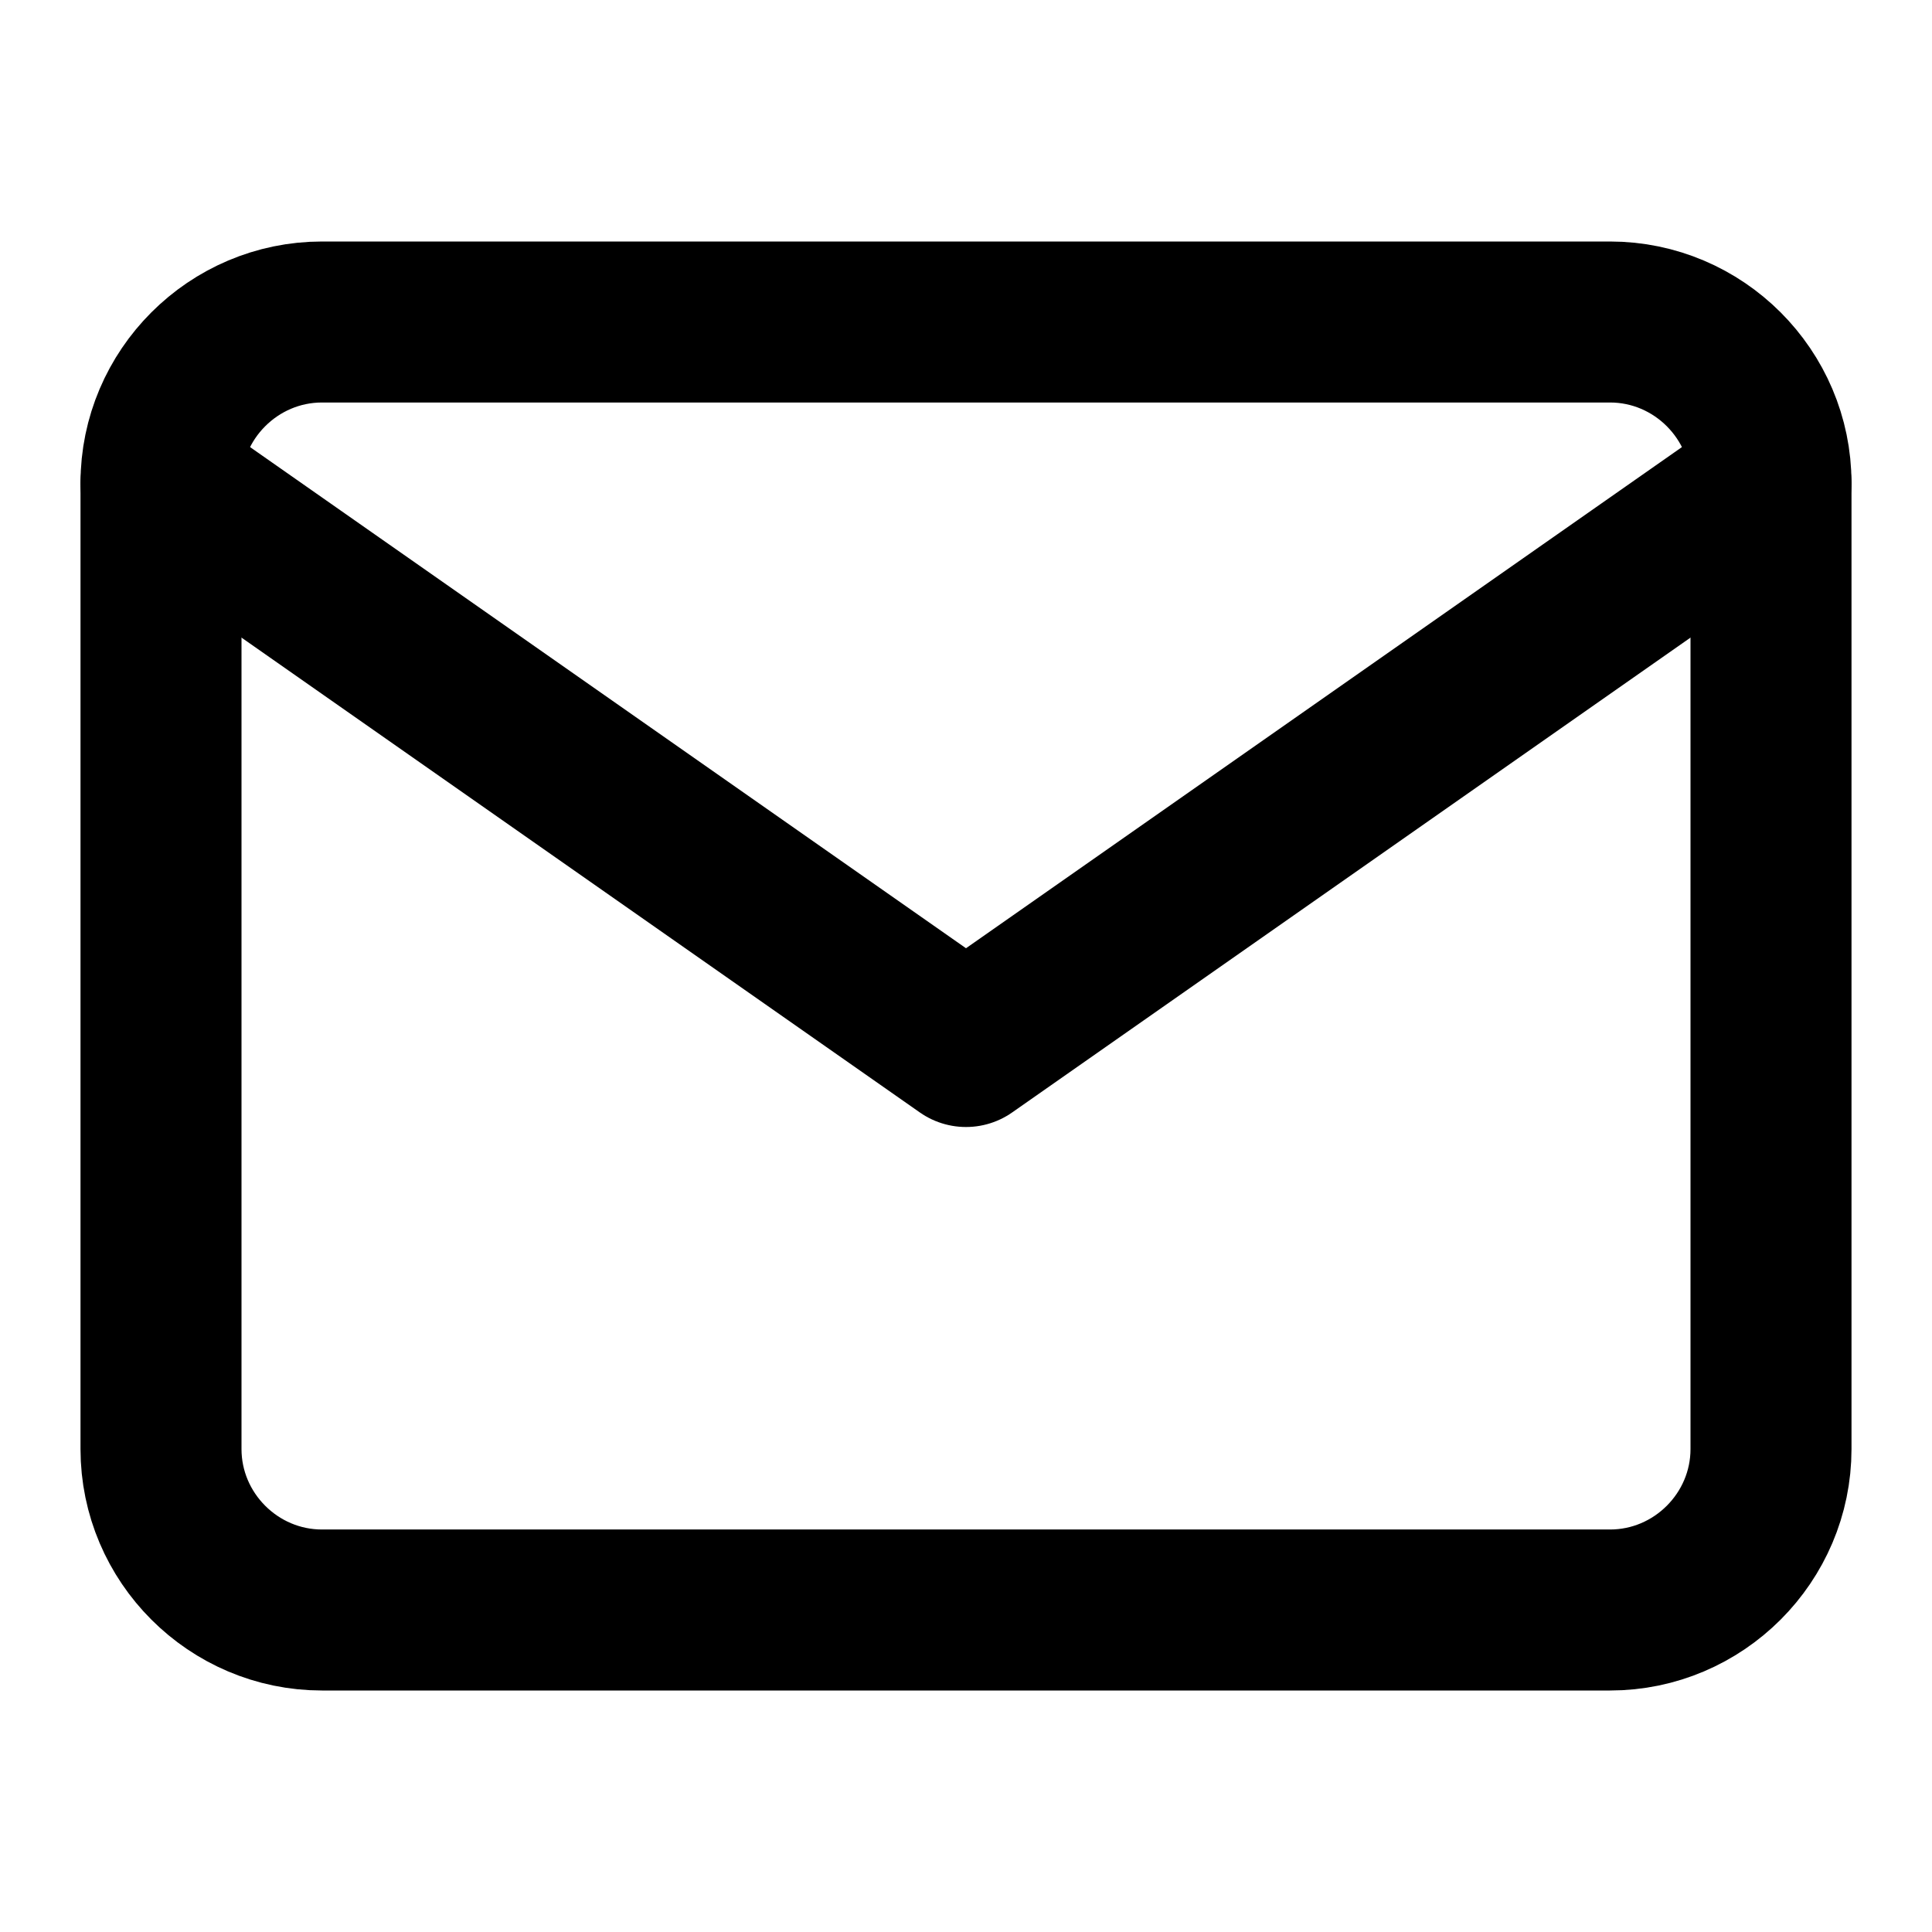
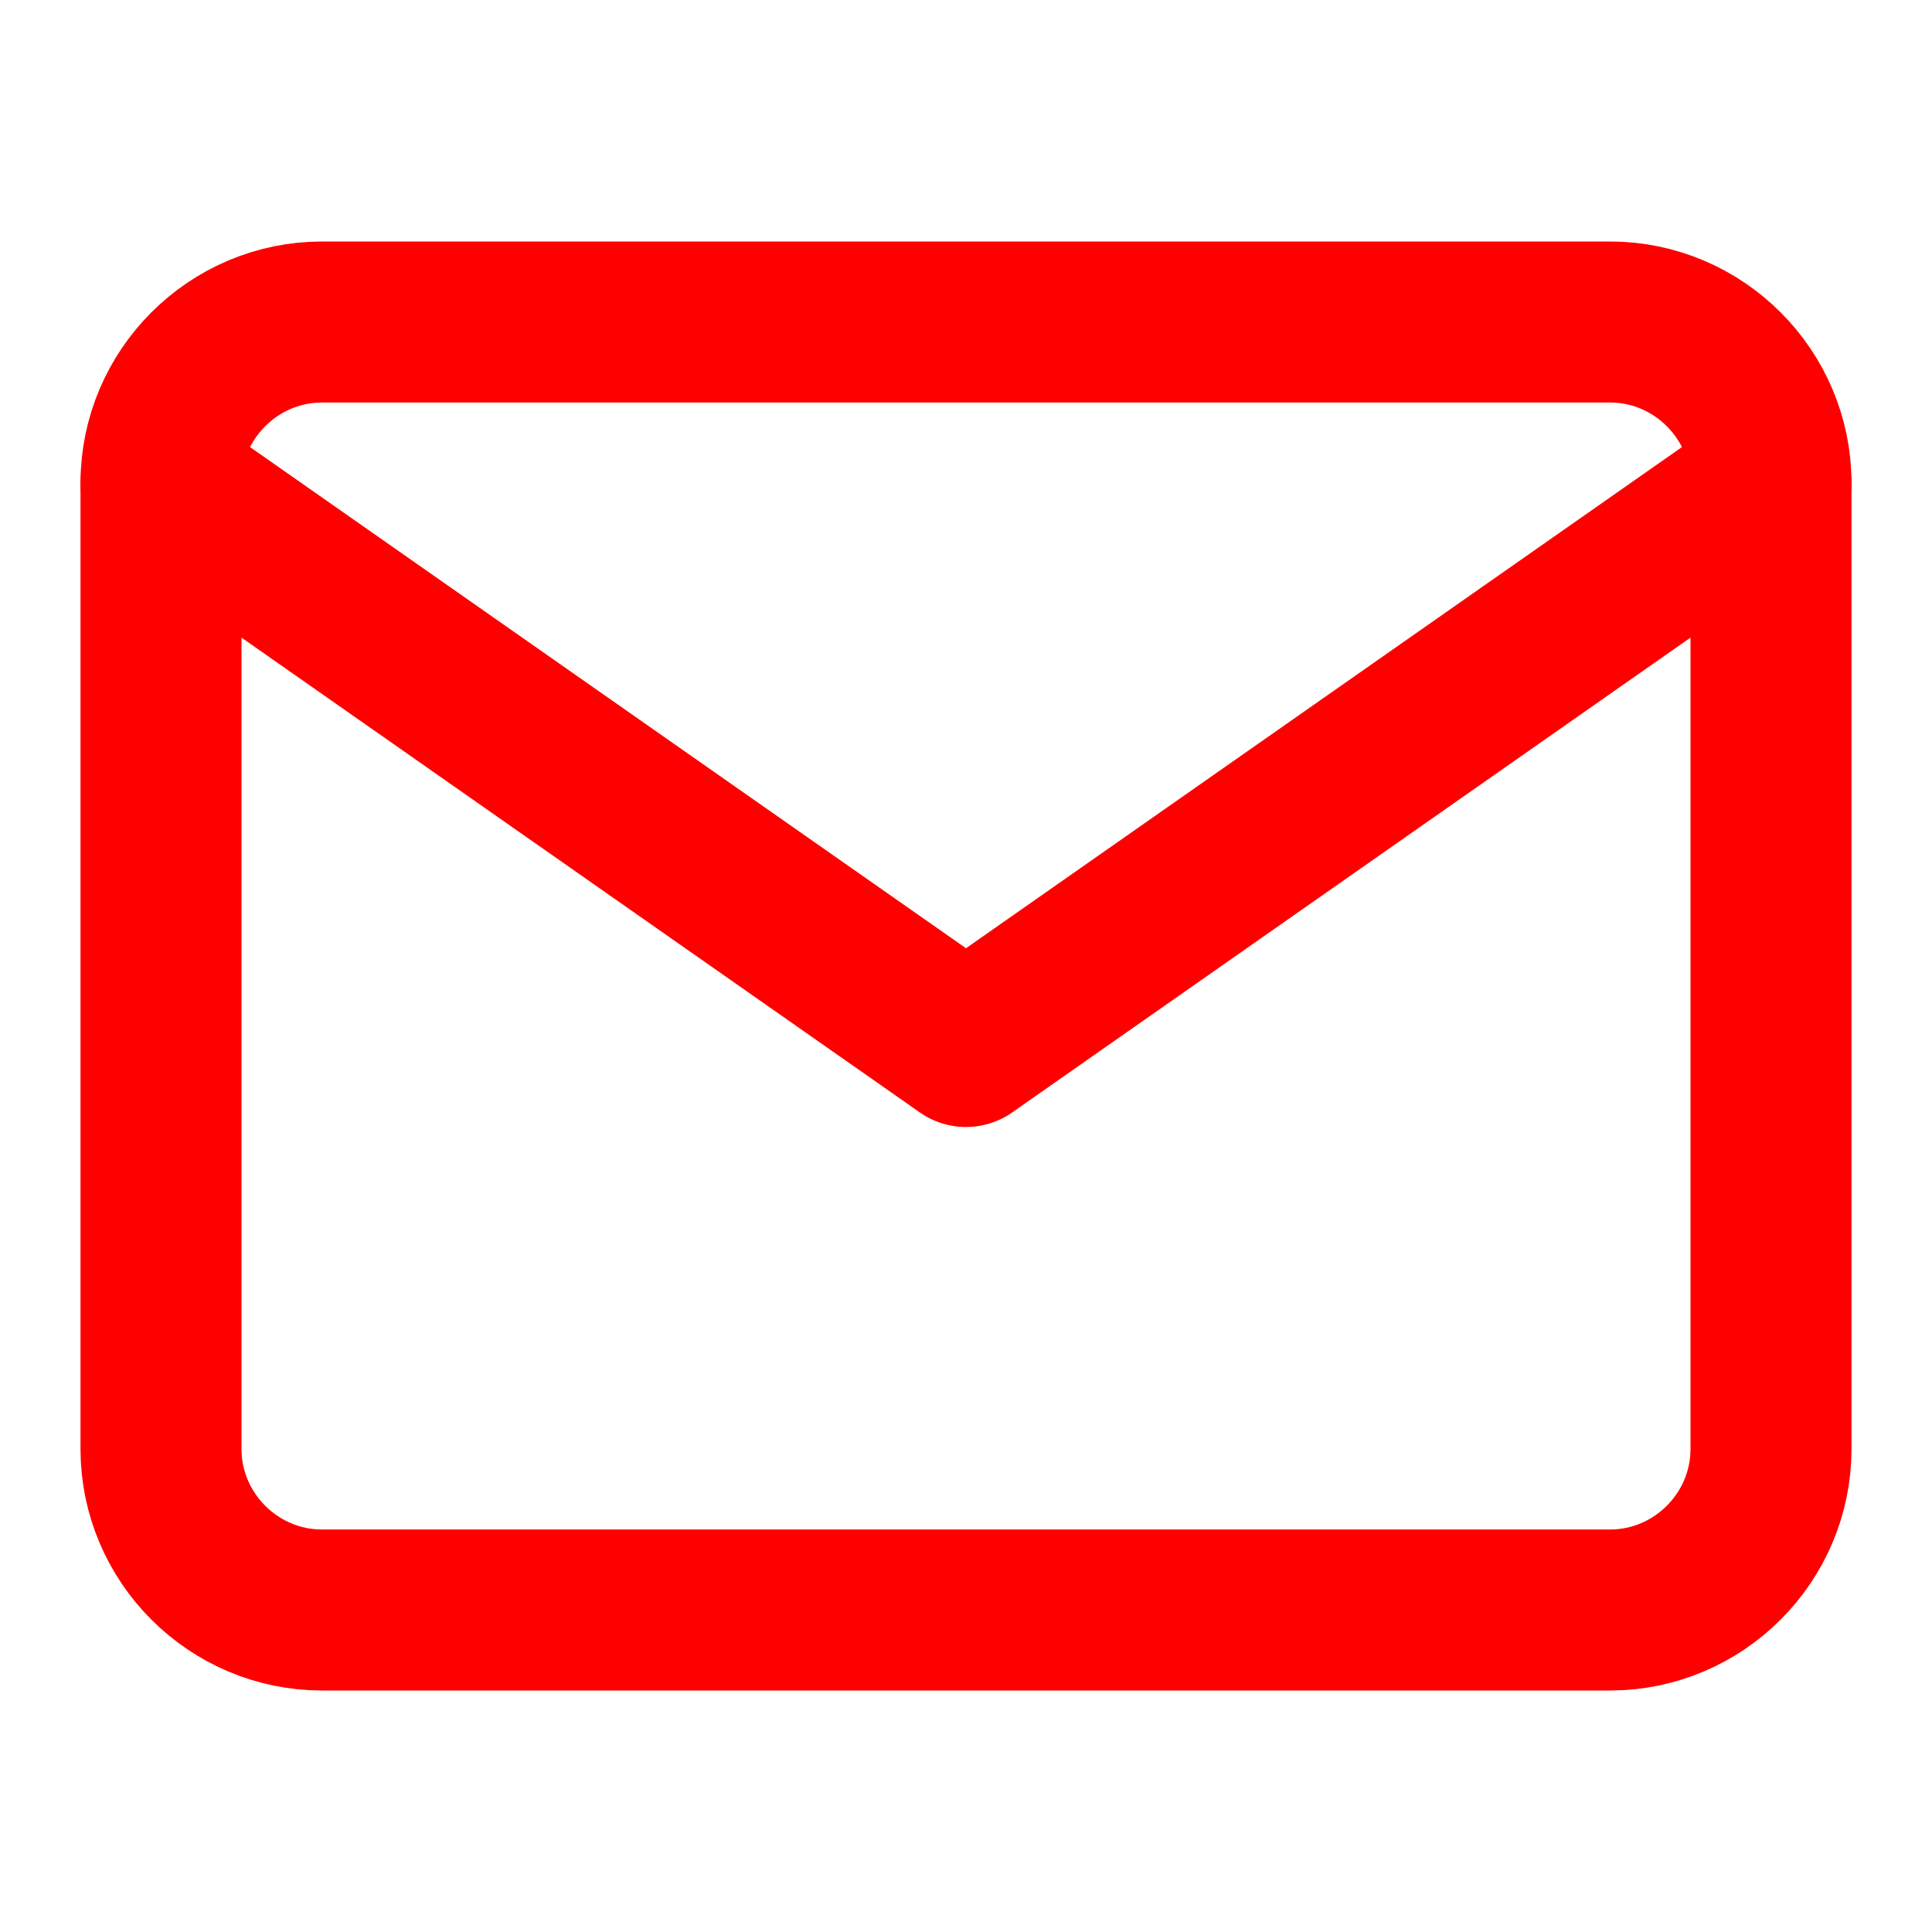
- <svg xmlns="http://www.w3.org/2000/svg" width="76" height="76" viewBox="0 0 24 24" fill="none" stroke="black" stroke-width="2" stroke-linecap="round" stroke-linejoin="round" class="feather feather-mail">
+ <svg xmlns="http://www.w3.org/2000/svg" width="126" height="126" viewBox="0 0 24 24" fill="none" stroke="red" stroke-width="2" stroke-linecap="round" stroke-linejoin="round" class="feather feather-mail">
  <path d="M4 4h16c1.1 0 2 .9 2 2v12c0 1.1-.9 2-2 2H4c-1.1 0-2-.9-2-2V6c0-1.1.9-2 2-2z" />
  <polyline points="22,6 12,13 2,6" />
</svg>
